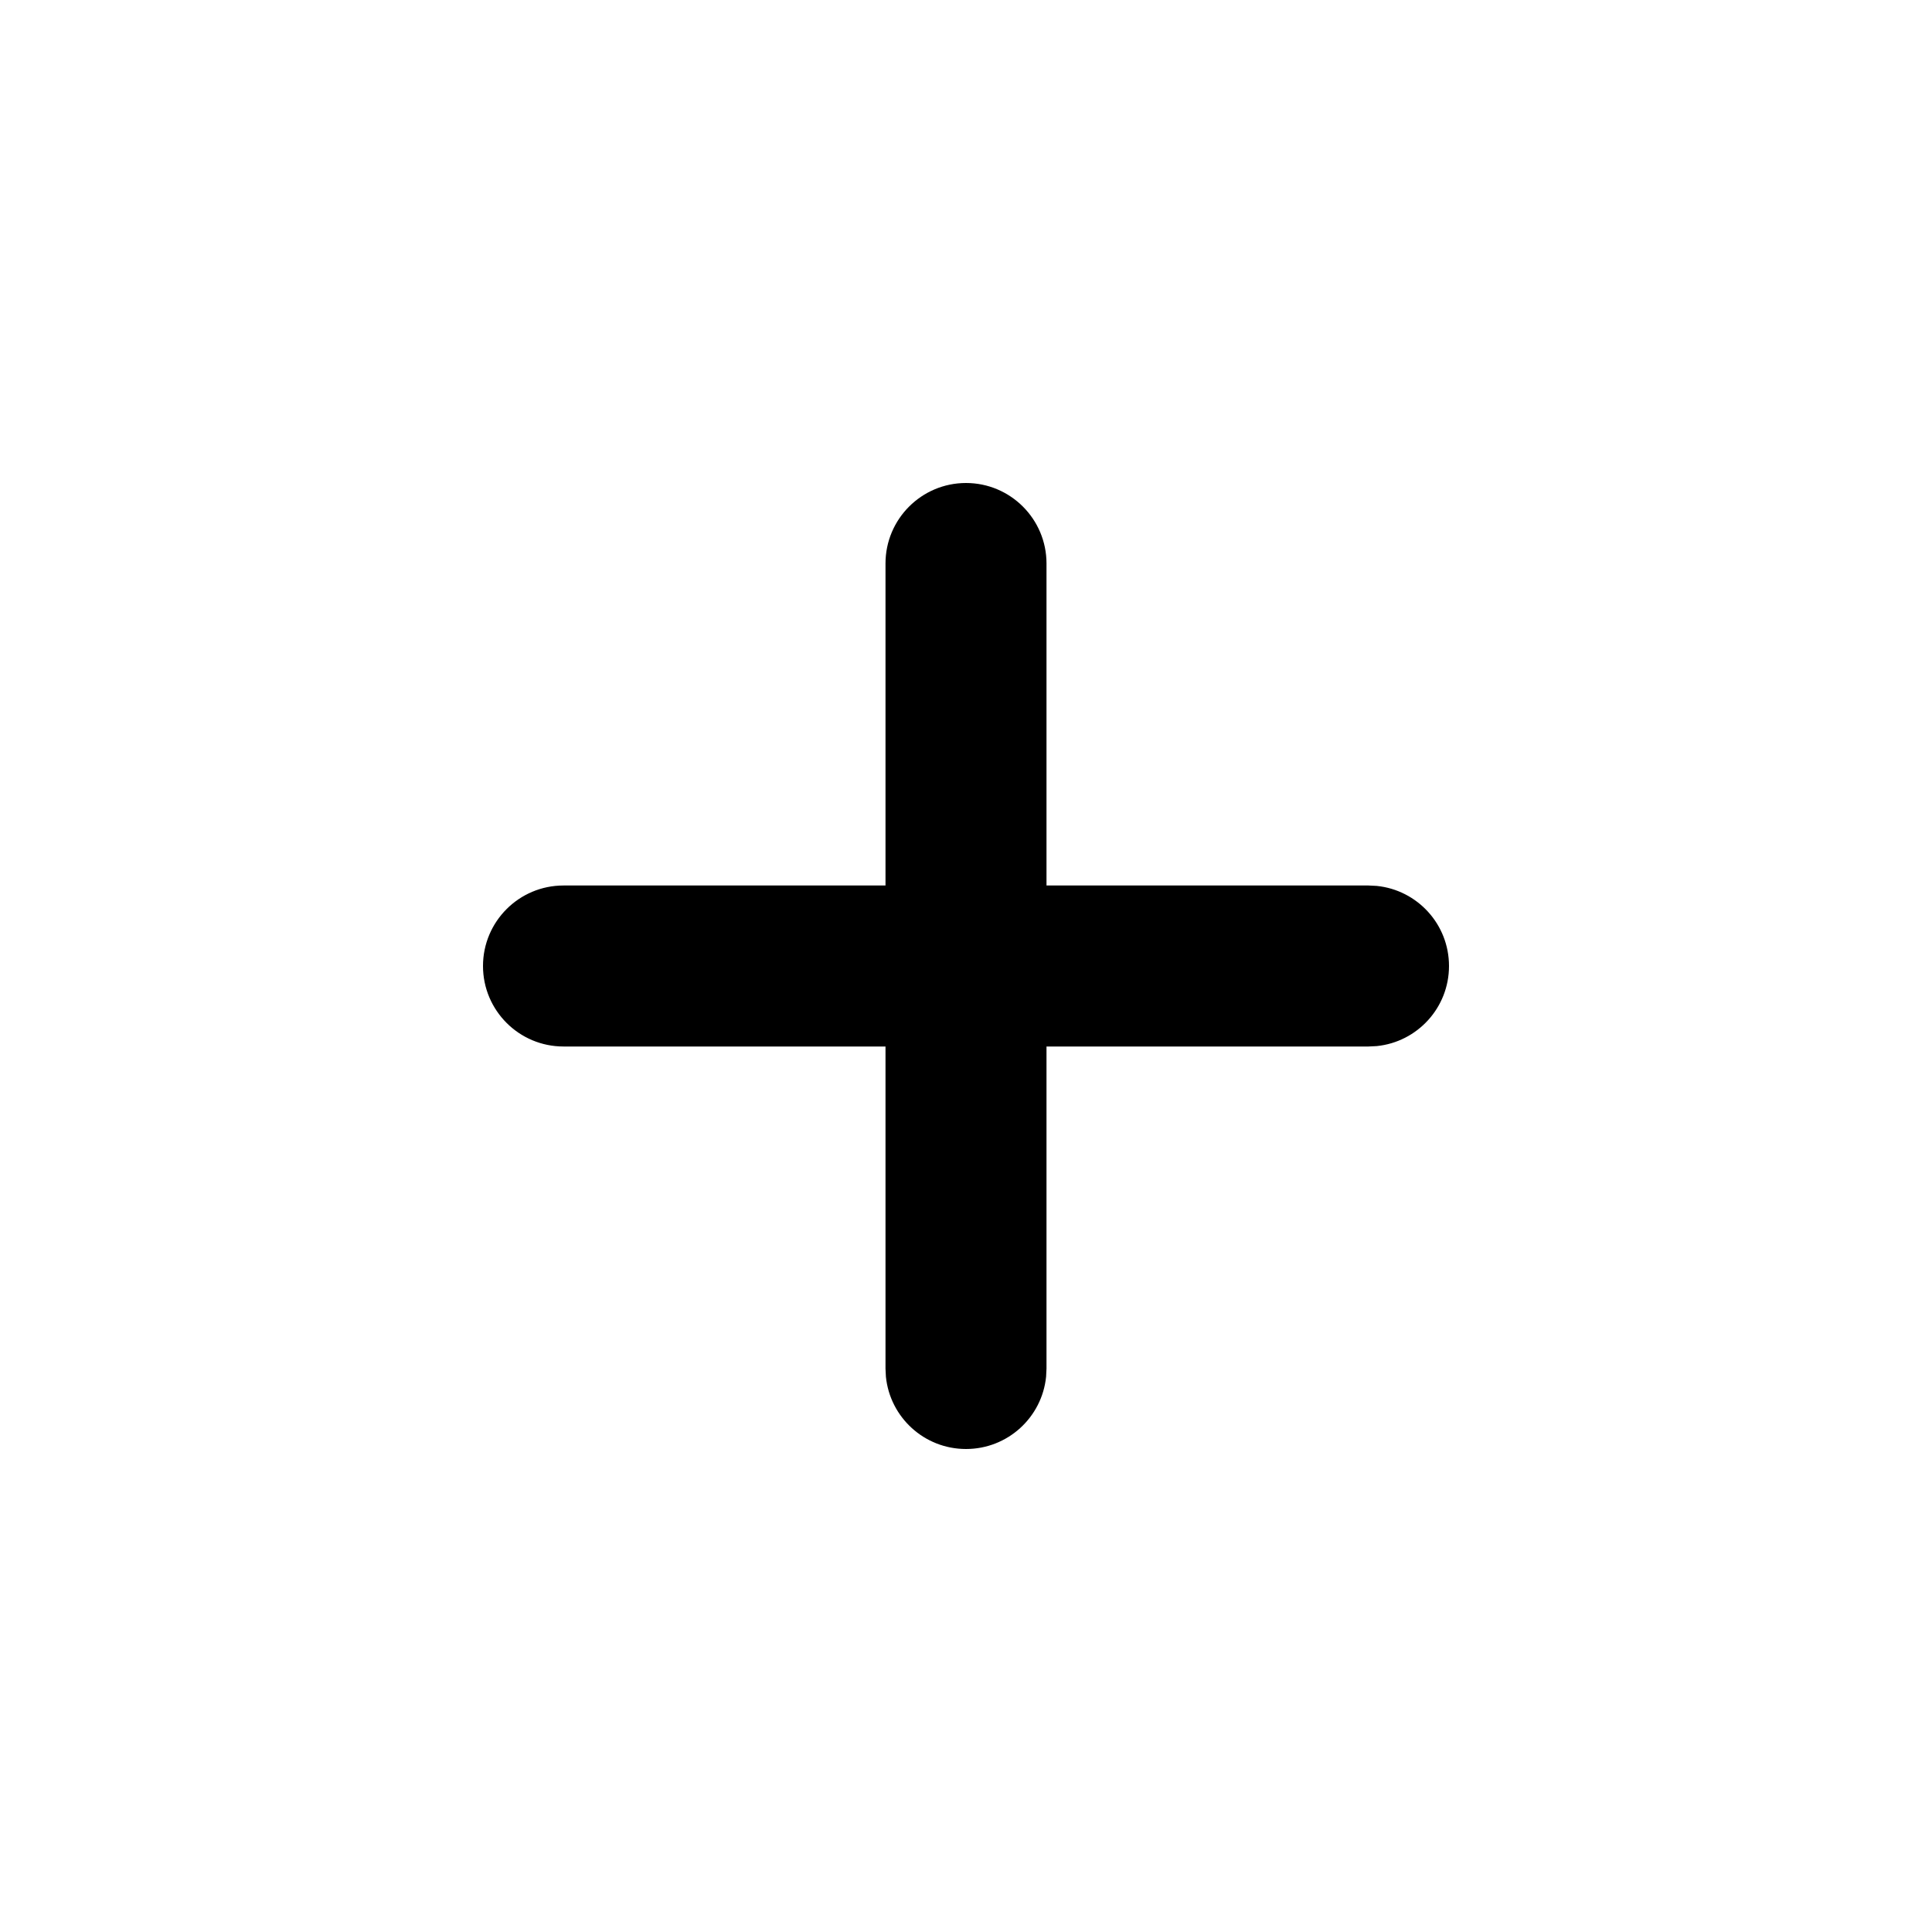
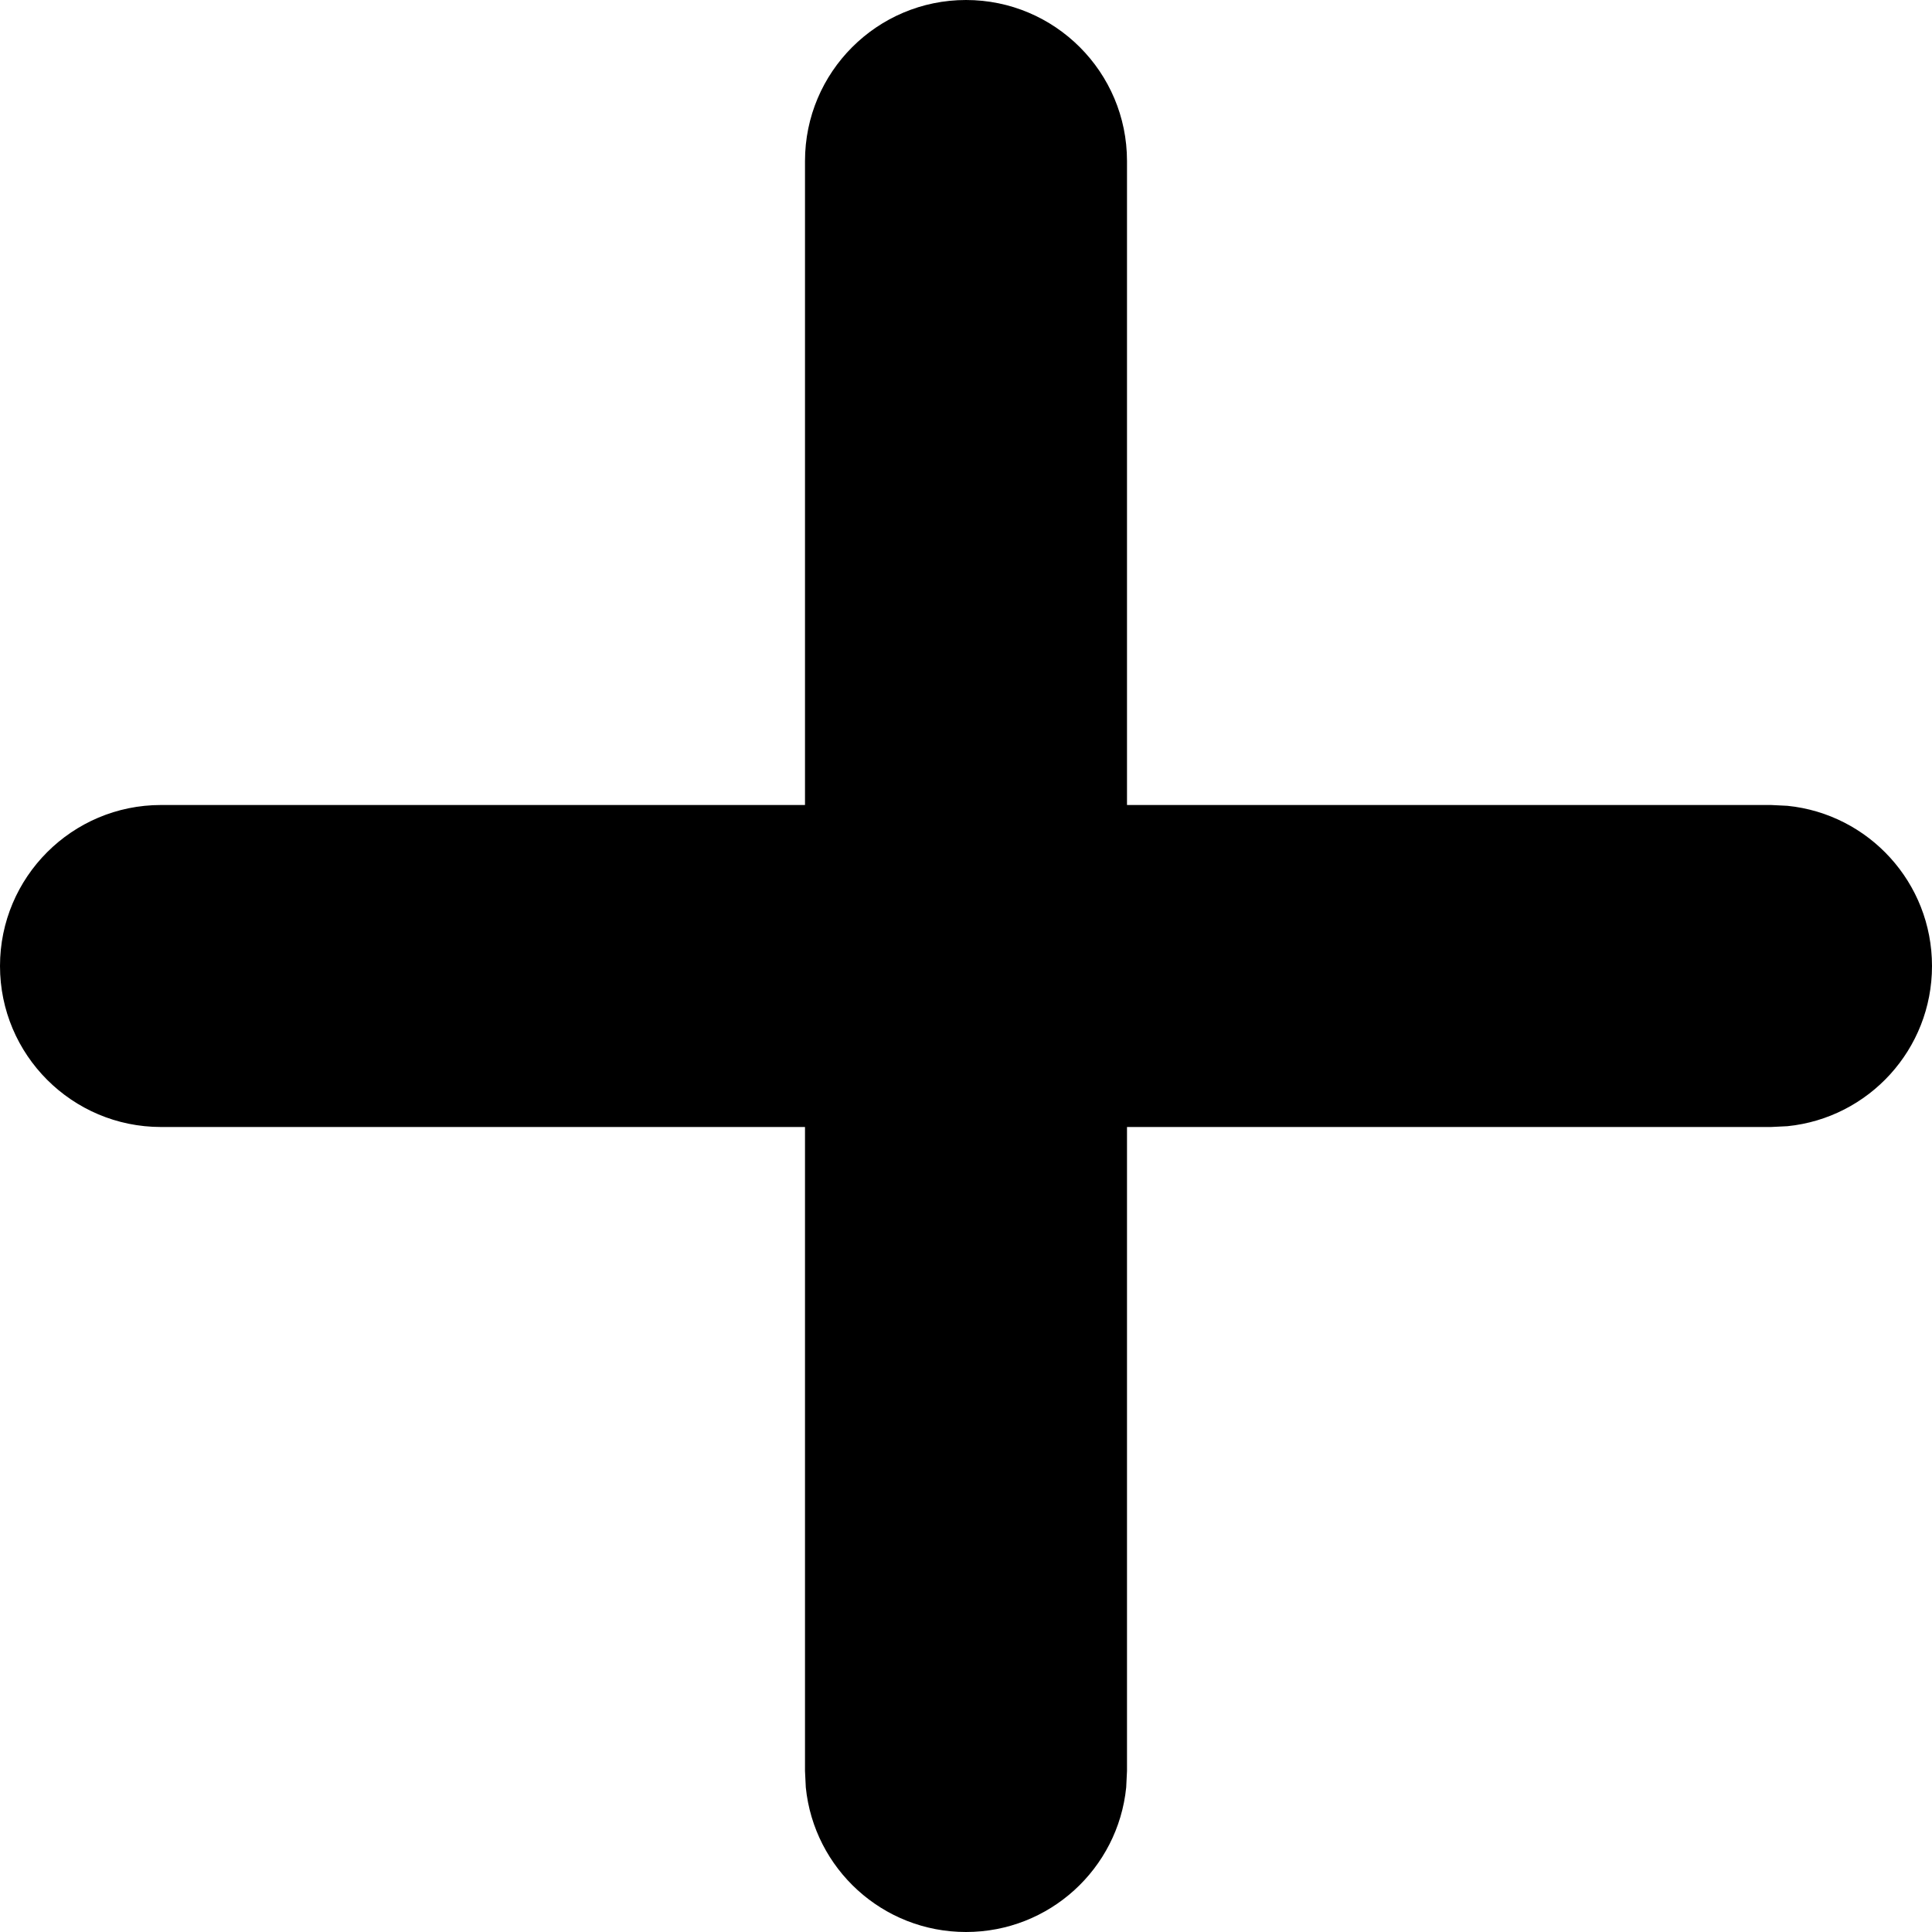
- <svg xmlns="http://www.w3.org/2000/svg" viewBox="0 0 24 24" fill="none">
+ <svg xmlns="http://www.w3.org/2000/svg" viewBox="6 6 12 12" fill="none">
  <path d="M17 11L17.102 11.005C17.607 11.056 18 11.482 18 12C18 12.518 17.607 12.944 17.102 12.995L17 13H7C6.448 13 6 12.552 6 12C6 11.448 6.448 11 7 11H17Z" fill="currentColor" />
  <path d="M13 17L12.995 17.102C12.944 17.607 12.518 18 12 18C11.482 18 11.056 17.607 11.005 17.102L11 17L11 7C11 6.448 11.448 6 12 6C12.552 6 13 6.448 13 7L13 17Z" fill="currentColor" />
</svg>
